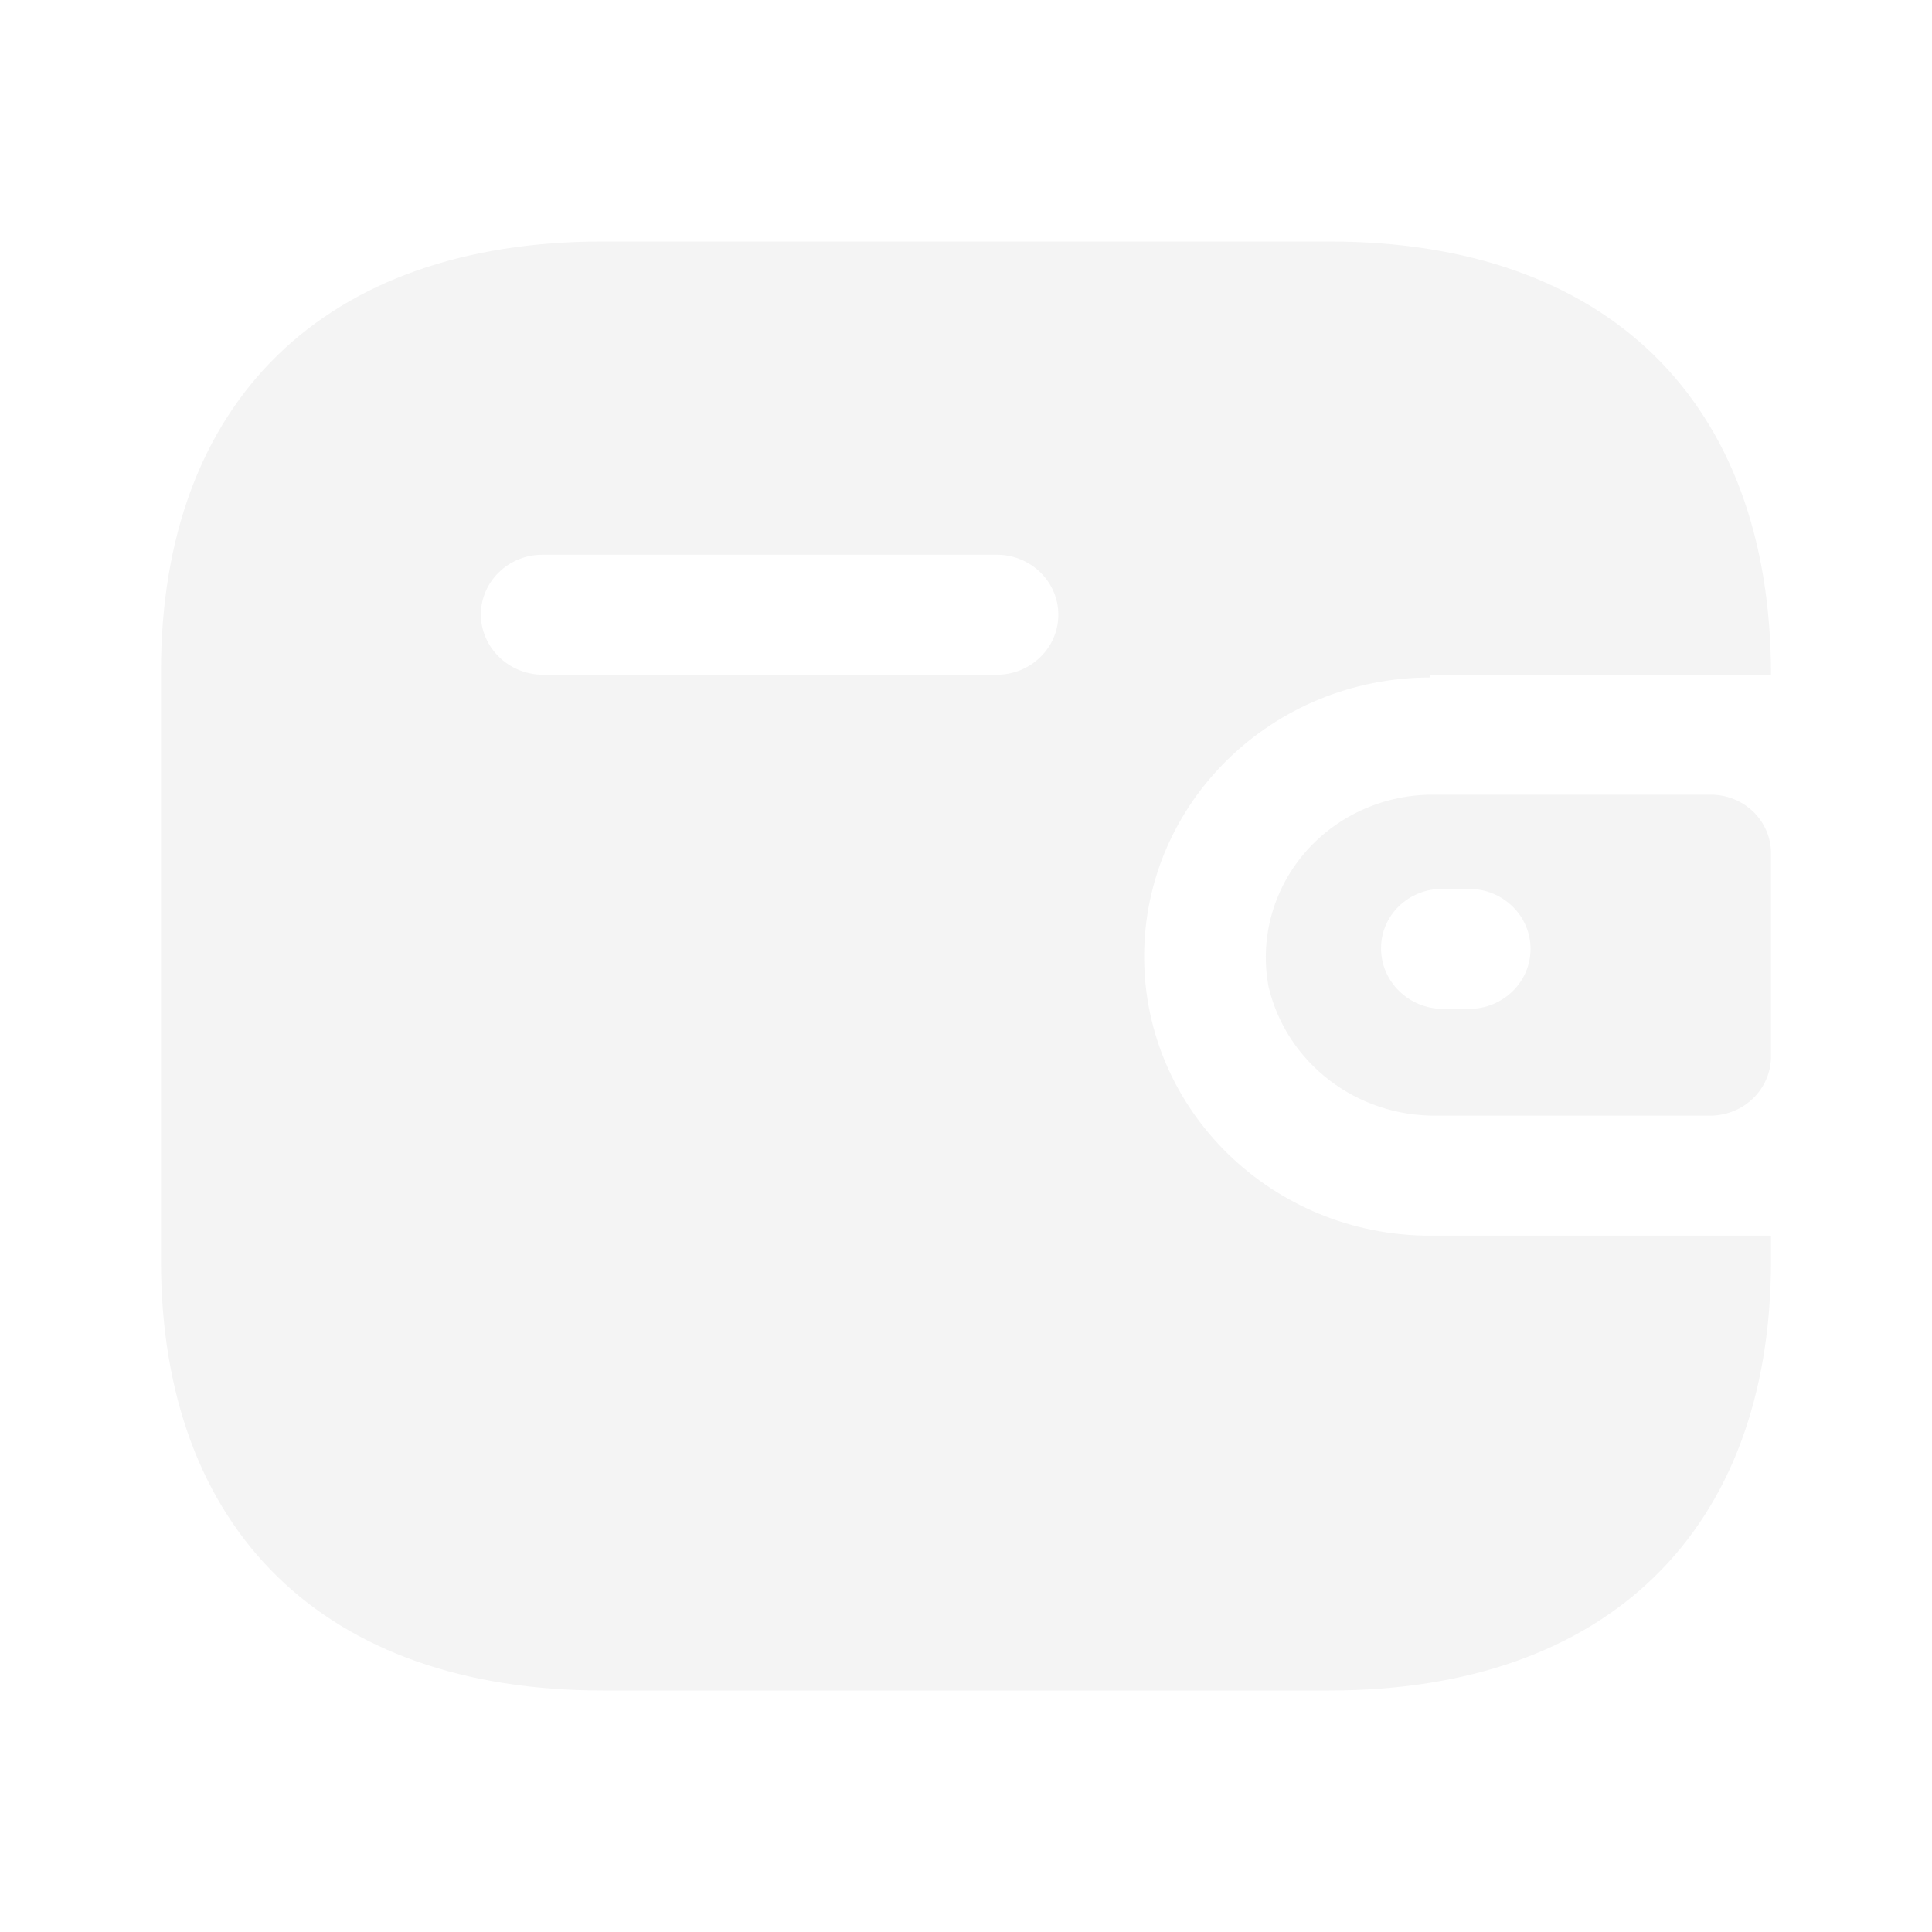
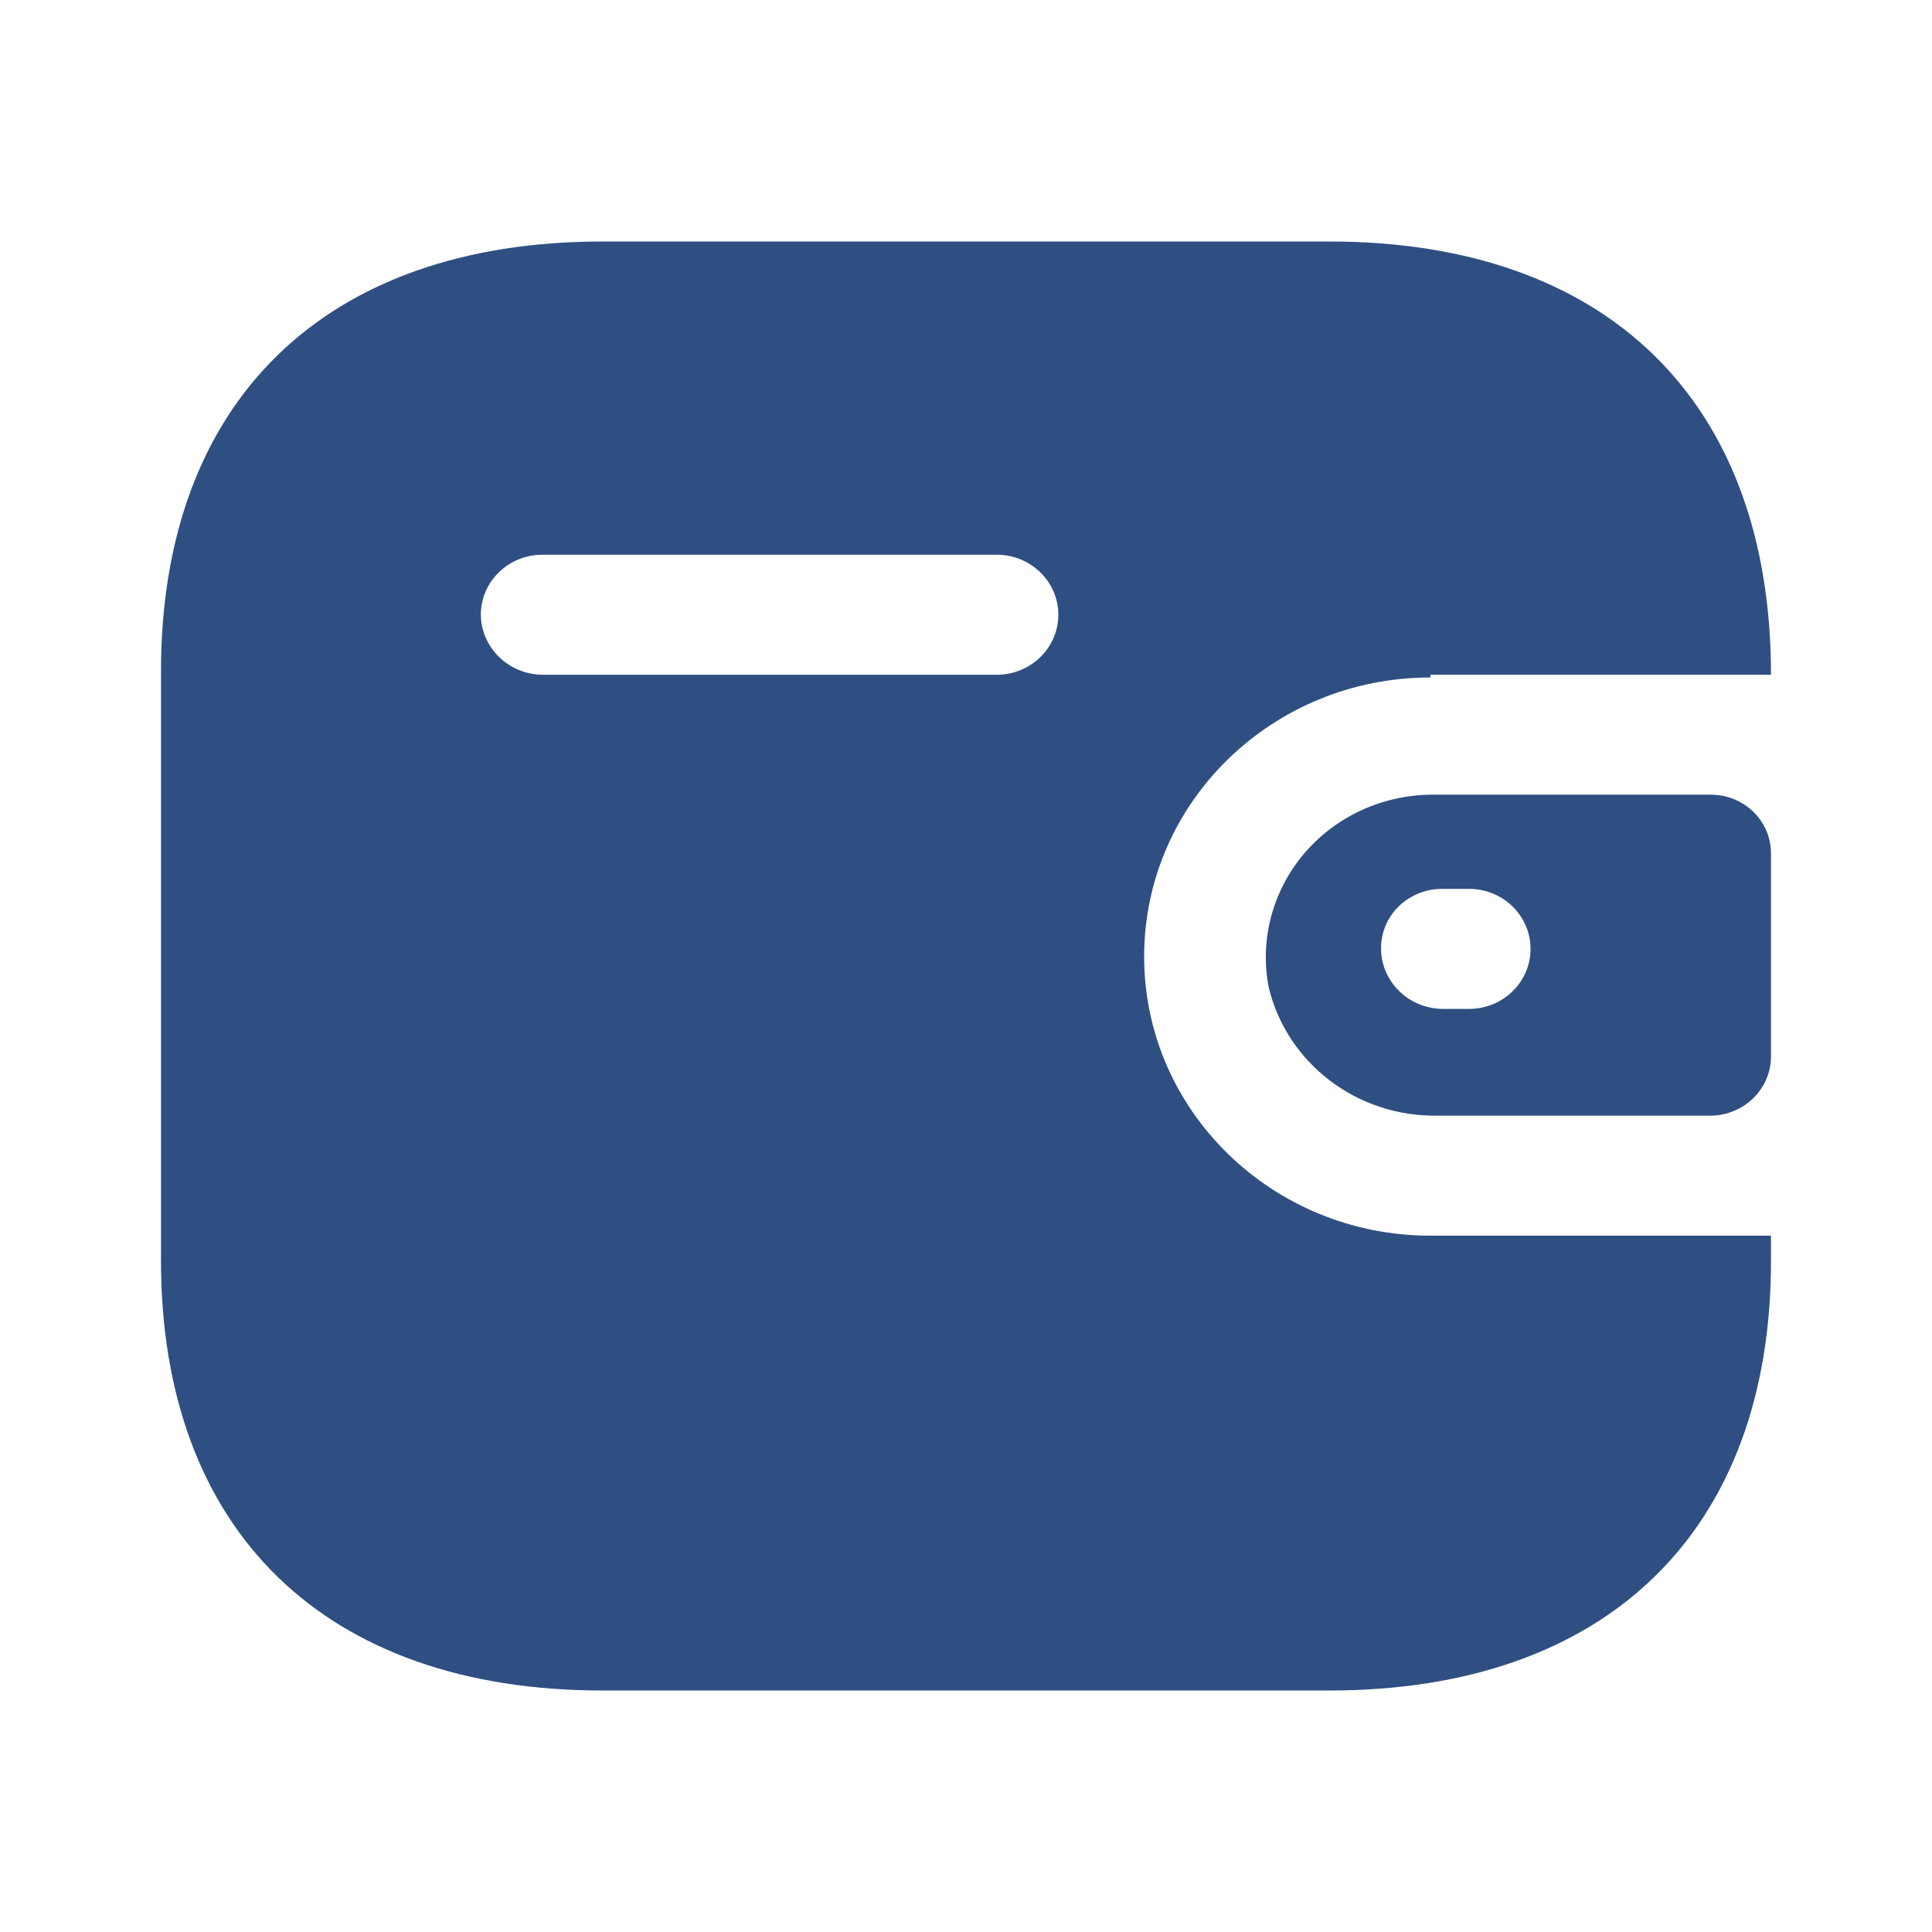
<svg xmlns="http://www.w3.org/2000/svg" width="24" height="24" viewBox="0 0 24 24" fill="none">
-   <path d="M16.516 3C19.964 3 22 4.985 22 8.382H17.769V8.416C15.805 8.416 14.213 9.968 14.213 11.883C14.213 13.797 15.805 15.35 17.769 15.35H22V15.662C22 19.015 19.964 21 16.516 21H7.484C4.036 21 2 19.015 2 15.662V8.338C2 4.985 4.036 3 7.484 3H16.516ZM21.253 9.872C21.666 9.872 22 10.198 22 10.6V13.131C21.995 13.531 21.664 13.854 21.253 13.859H17.849C16.855 13.872 15.986 13.208 15.76 12.264C15.647 11.678 15.806 11.074 16.193 10.612C16.581 10.151 17.157 9.88 17.769 9.872H21.253ZM18.249 11.042H17.92C17.718 11.04 17.524 11.117 17.38 11.255C17.236 11.393 17.156 11.582 17.156 11.779C17.155 12.192 17.496 12.528 17.92 12.533H18.249C18.671 12.533 19.013 12.199 19.013 11.788C19.013 11.376 18.671 11.042 18.249 11.042ZM12.382 6.891H6.738C6.319 6.891 5.978 7.22 5.973 7.628C5.973 8.041 6.314 8.377 6.738 8.382H12.382C12.804 8.382 13.147 8.048 13.147 7.636C13.147 7.225 12.804 6.891 12.382 6.891Z" fill="#F4F4F4" />
+   <path d="M16.516 3C19.964 3 22 4.985 22 8.382H17.769V8.416C15.805 8.416 14.213 9.968 14.213 11.883C14.213 13.797 15.805 15.35 17.769 15.35H22V15.662C22 19.015 19.964 21 16.516 21H7.484C4.036 21 2 19.015 2 15.662V8.338C2 4.985 4.036 3 7.484 3H16.516ZM21.253 9.872C21.666 9.872 22 10.198 22 10.6V13.131C21.995 13.531 21.664 13.854 21.253 13.859H17.849C16.855 13.872 15.986 13.208 15.76 12.264C15.647 11.678 15.806 11.074 16.193 10.612C16.581 10.151 17.157 9.88 17.769 9.872H21.253ZM18.249 11.042H17.92C17.718 11.04 17.524 11.117 17.38 11.255C17.236 11.393 17.156 11.582 17.156 11.779C17.155 12.192 17.496 12.528 17.92 12.533H18.249C18.671 12.533 19.013 12.199 19.013 11.788C19.013 11.376 18.671 11.042 18.249 11.042ZM12.382 6.891H6.738C6.319 6.891 5.978 7.22 5.973 7.628C5.973 8.041 6.314 8.377 6.738 8.382H12.382C12.804 8.382 13.147 8.048 13.147 7.636C13.147 7.225 12.804 6.891 12.382 6.891Z" fill="#2F4F83" />
</svg>
